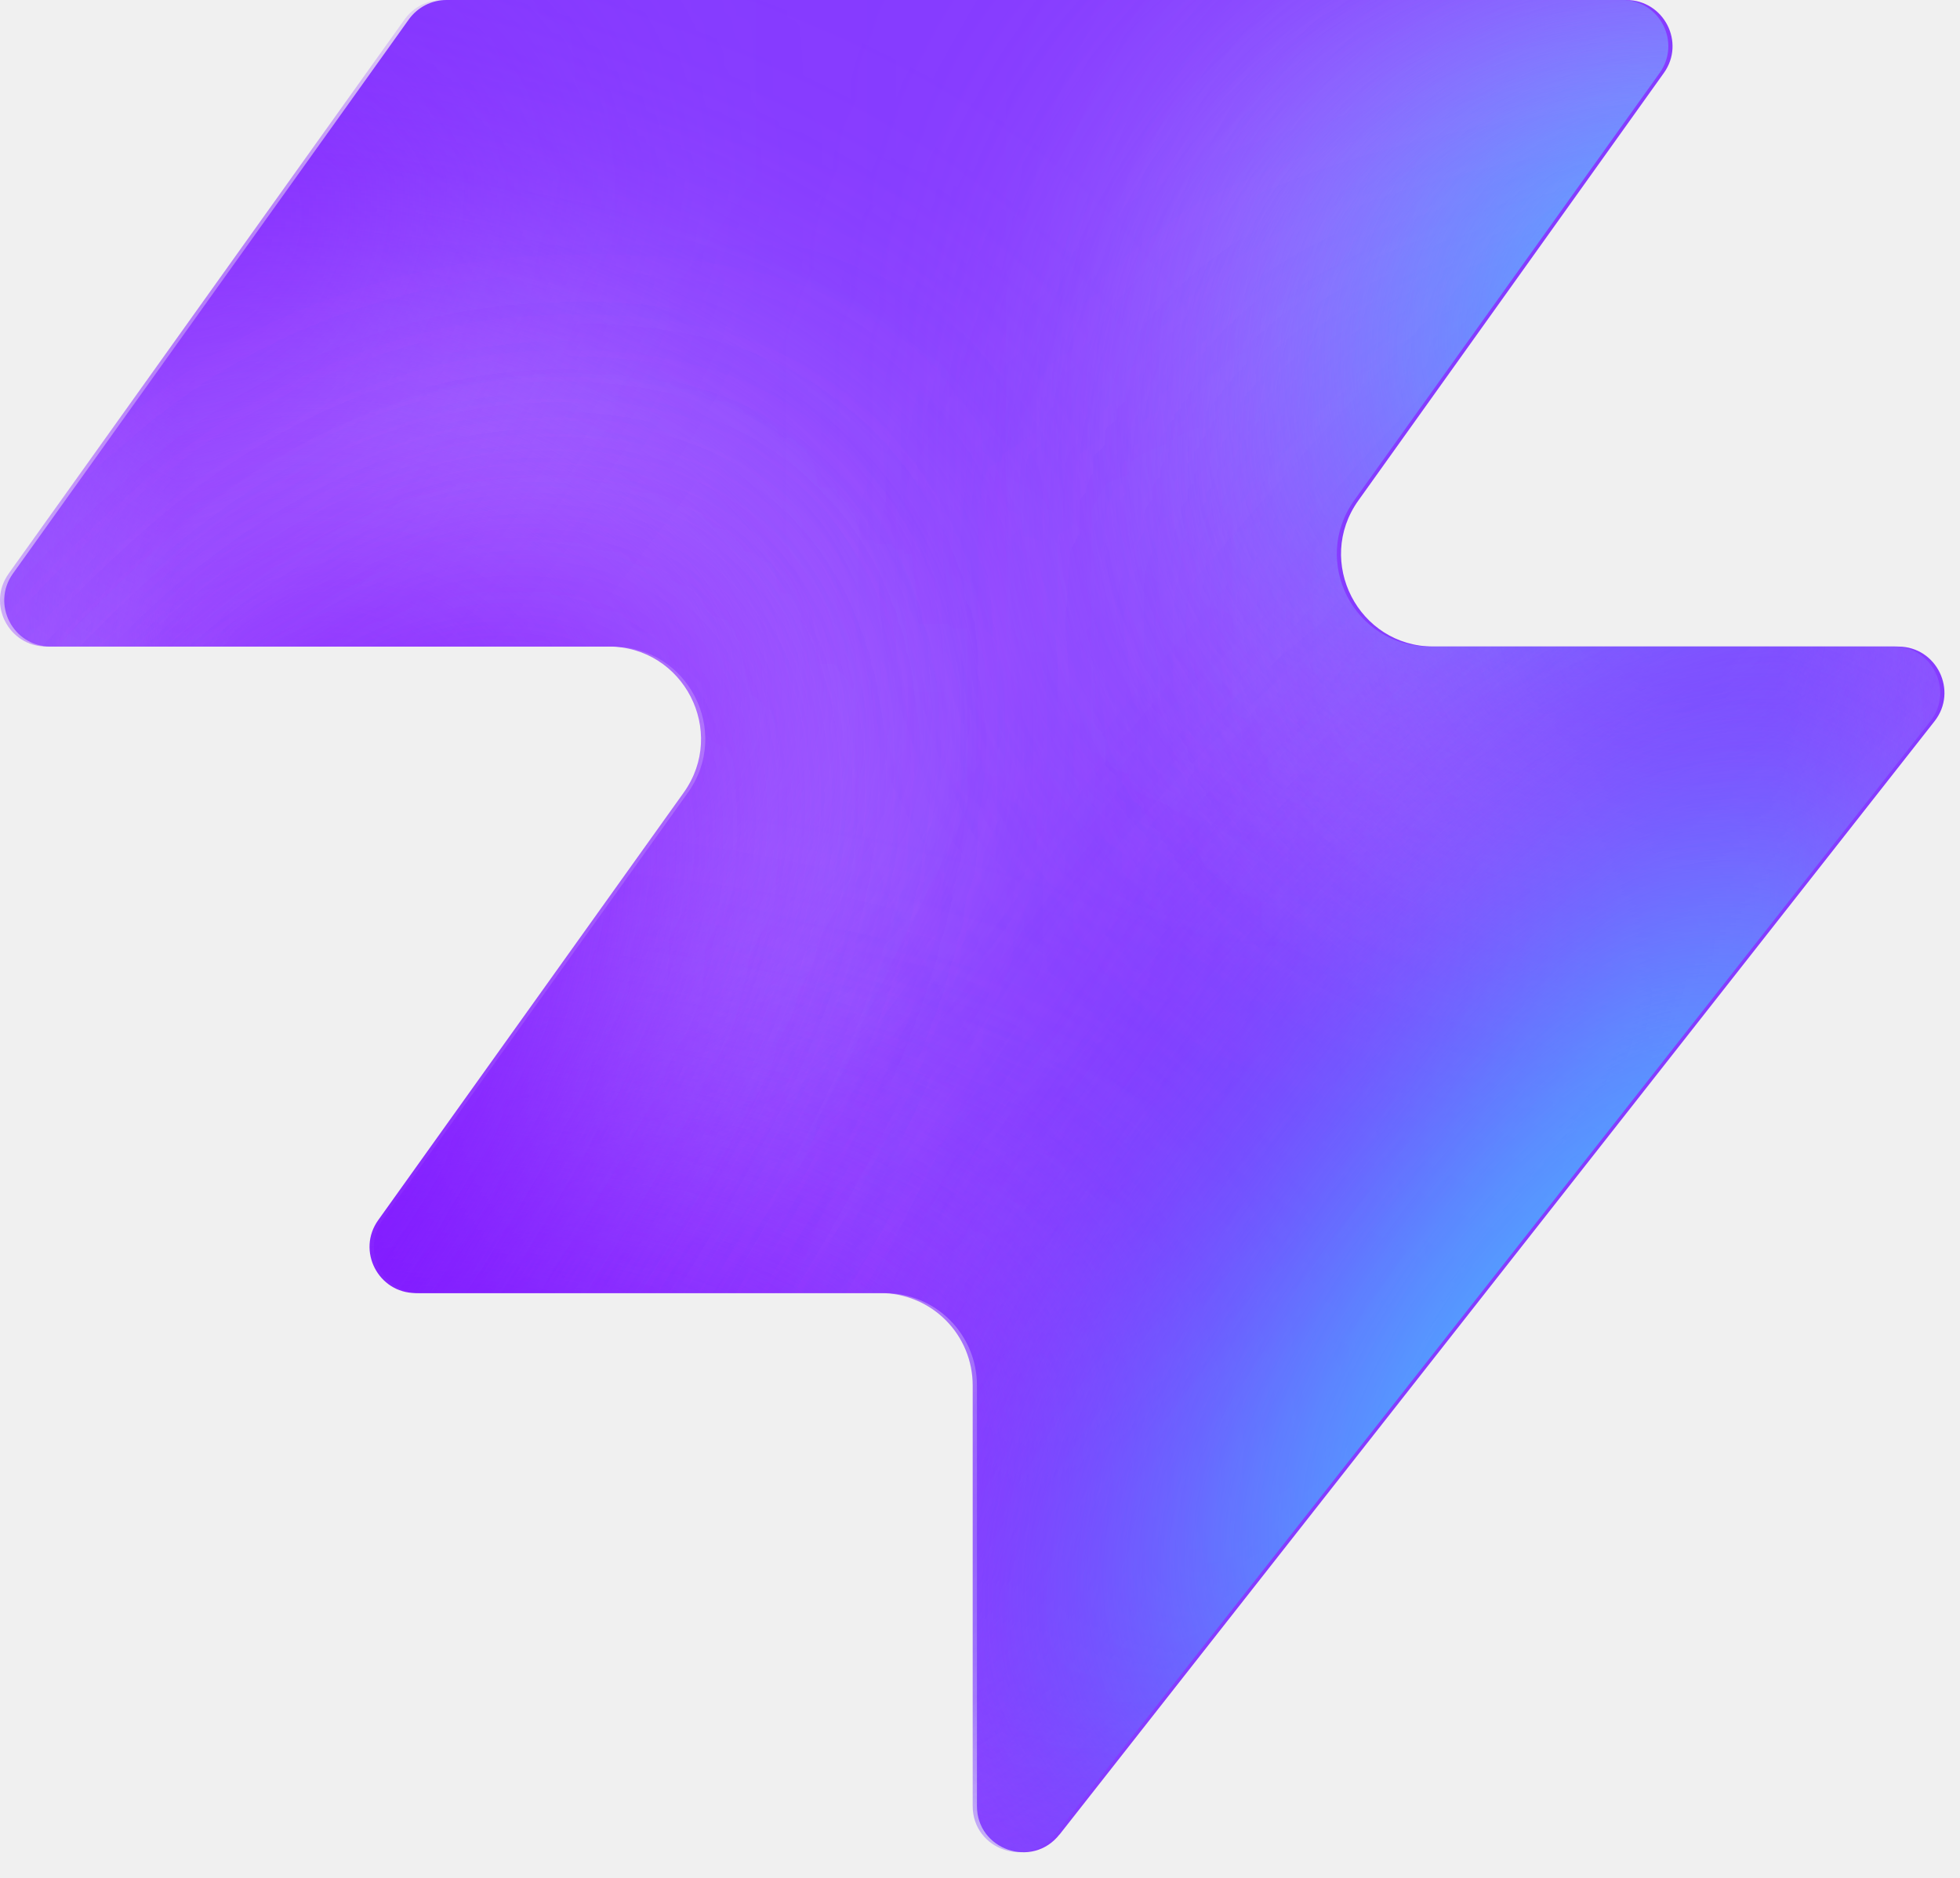
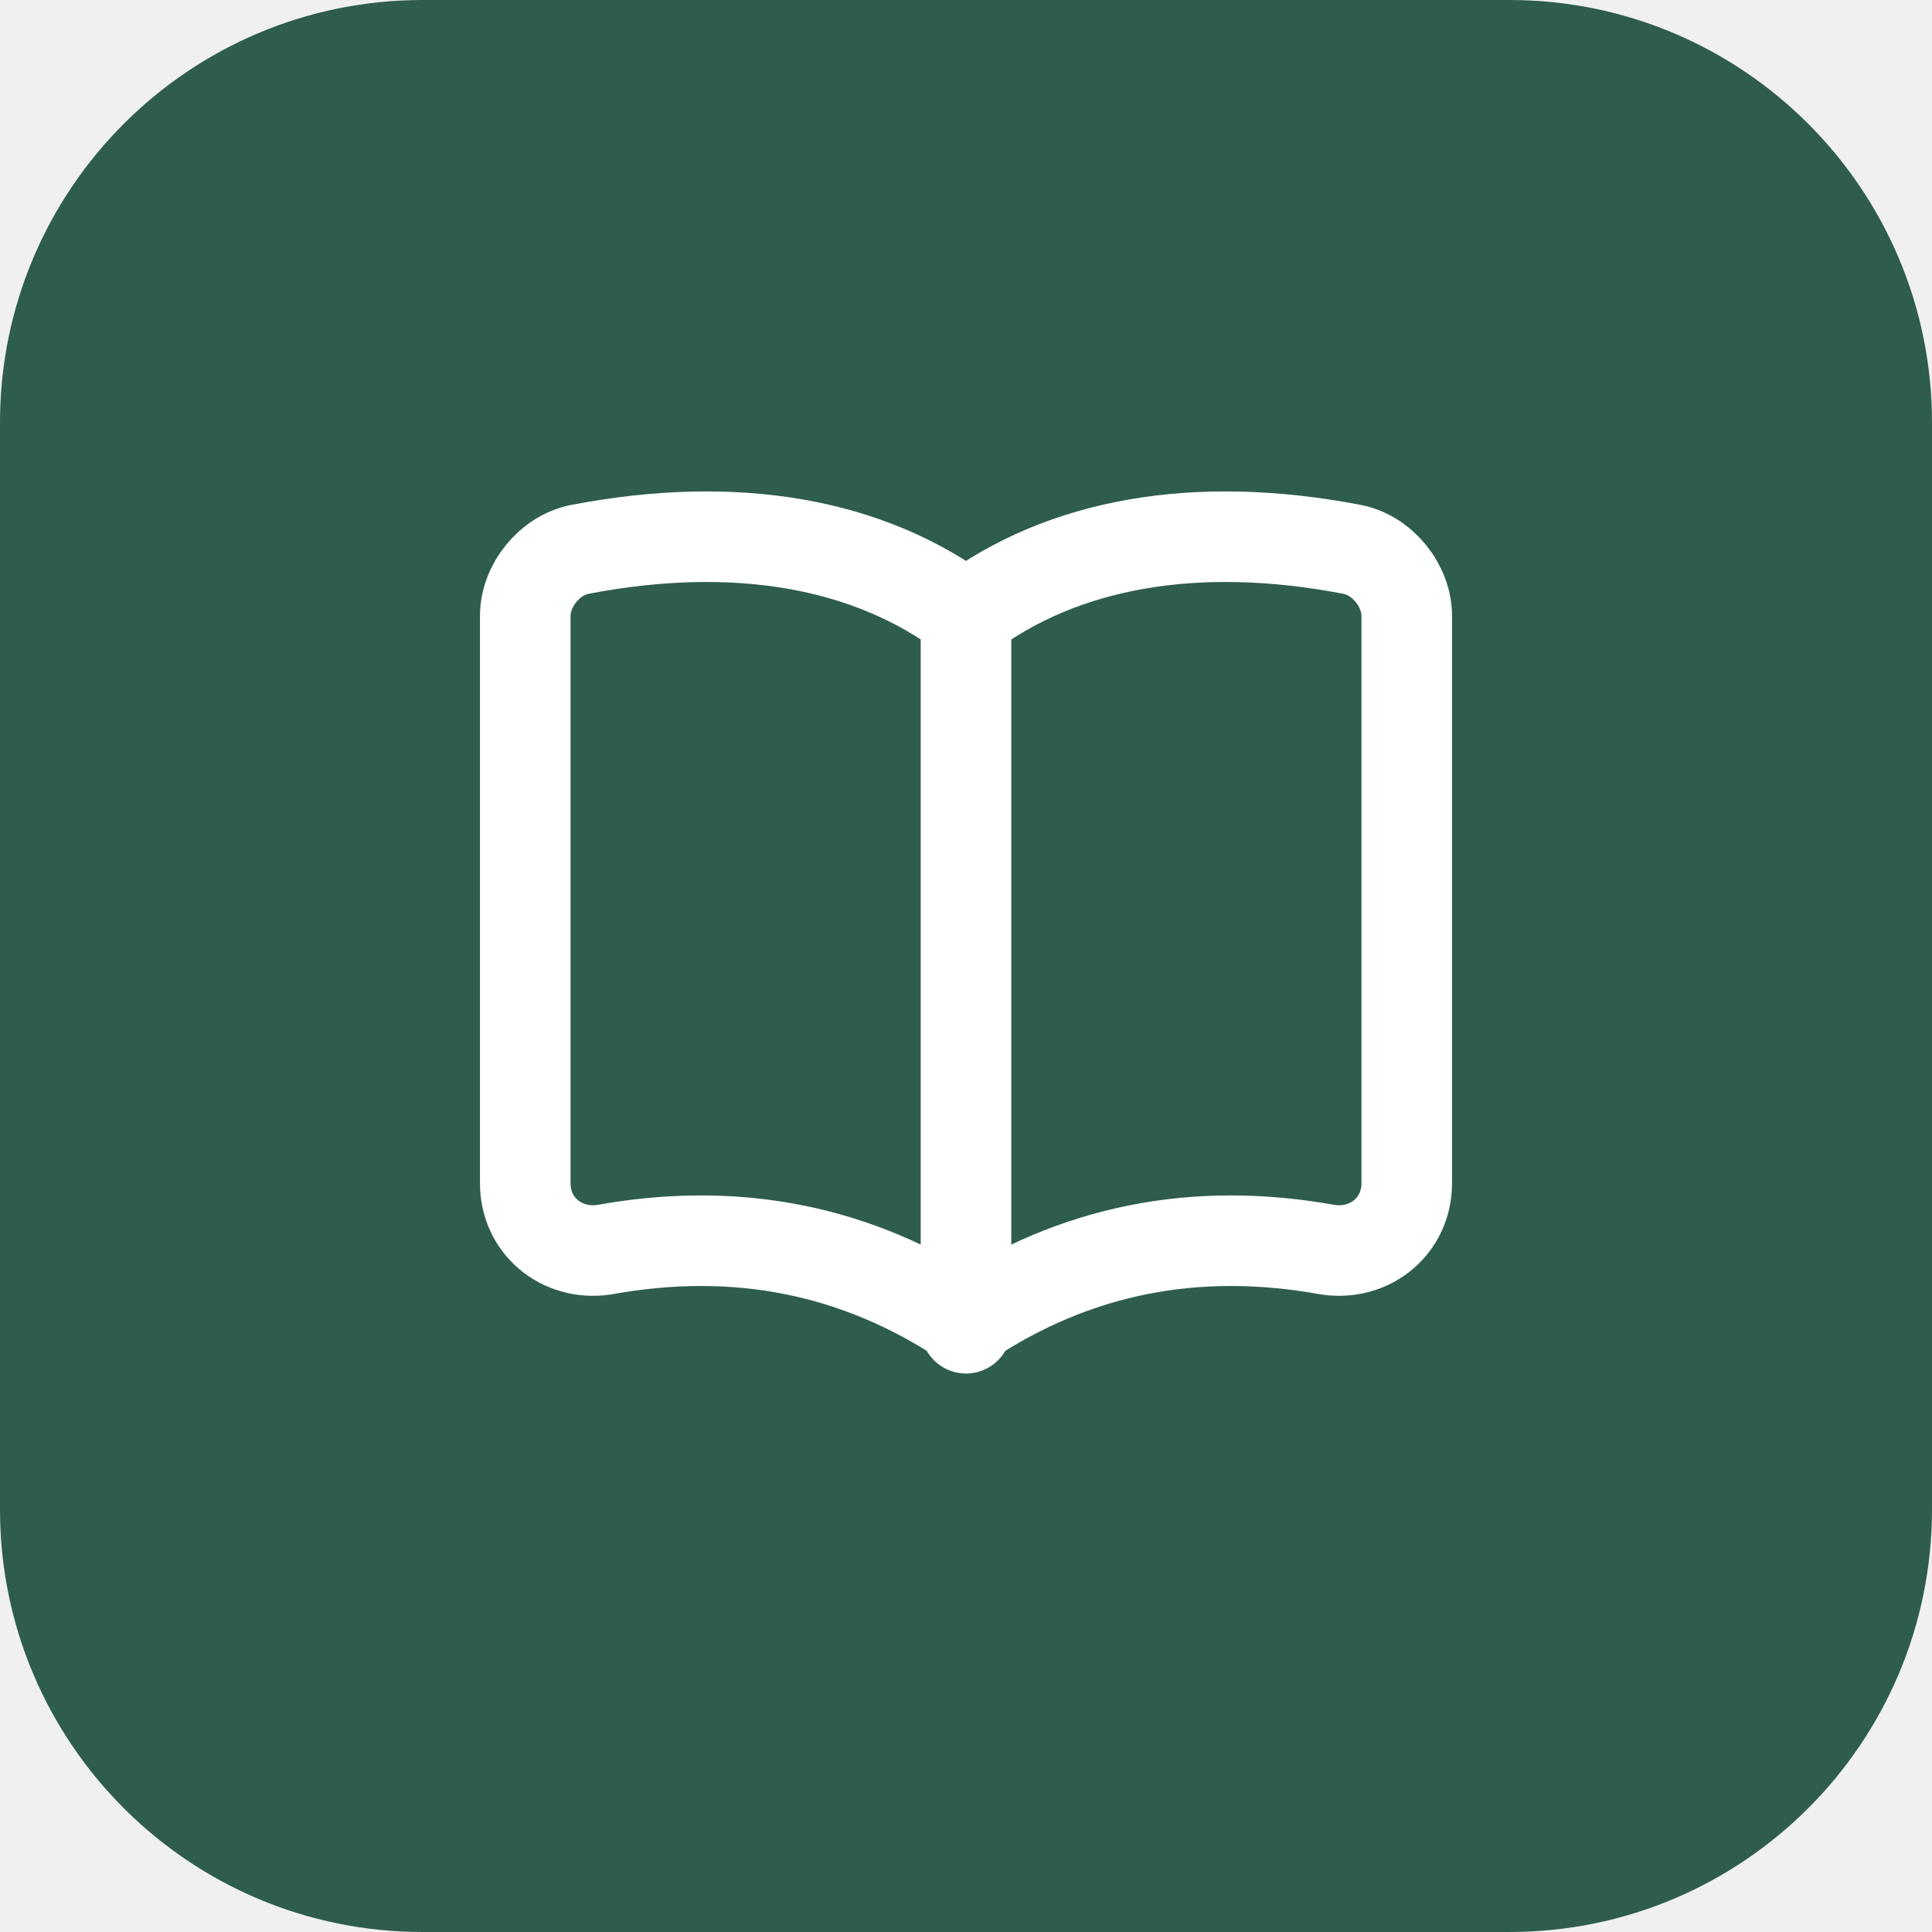
- <svg xmlns="http://www.w3.org/2000/svg" width="48" height="46" fill="none" viewBox="0 0 48 46">
-   <path fill="#863bff" d="M25.946 44.938c-.664.845-2.021.375-2.021-.698V33.937a2.26 2.26 0 0 0-2.262-2.262H10.287c-.92 0-1.456-1.04-.92-1.788l7.48-10.471c1.07-1.497 0-3.578-1.842-3.578H1.237c-.92 0-1.456-1.04-.92-1.788L10.013.474c.214-.297.556-.474.92-.474h28.894c.92 0 1.456 1.04.92 1.788l-7.48 10.471c-1.07 1.498 0 3.579 1.842 3.579h11.377c.943 0 1.473 1.088.89 1.83L25.947 44.94z" style="fill:#863bff;fill:color(display-p3 .525 .23 1);fill-opacity:1" />
-   <mask id="a" width="48" height="46" x="0" y="0" maskUnits="userSpaceOnUse" style="mask-type:alpha">
-     <path fill="#000" d="M25.842 44.938c-.664.844-2.021.375-2.021-.698V33.937a2.26 2.26 0 0 0-2.262-2.262H10.183c-.92 0-1.456-1.04-.92-1.788l7.48-10.471c1.07-1.498 0-3.579-1.842-3.579H1.133c-.92 0-1.456-1.04-.92-1.787L9.91.473c.214-.297.556-.474.92-.474h28.894c.92 0 1.456 1.04.92 1.788l-7.48 10.471c-1.07 1.498 0 3.578 1.842 3.578h11.377c.943 0 1.473 1.088.89 1.832L25.843 44.94z" style="fill:#000;fill-opacity:1" />
-   </mask>
-   <g mask="url(#a)">
-     <g filter="url(#b)">
-       <ellipse cx="5.508" cy="14.704" fill="#ede6ff" rx="5.508" ry="14.704" style="fill:#ede6ff;fill:color(display-p3 .927 .903 1);fill-opacity:1" transform="matrix(.00324 1 1 -.00324 -4.47 31.516)" />
-     </g>
-     <g filter="url(#c)">
-       <ellipse cx="10.399" cy="29.851" fill="#ede6ff" rx="10.399" ry="29.851" style="fill:#ede6ff;fill:color(display-p3 .927 .903 1);fill-opacity:1" transform="matrix(.00324 1 1 -.00324 -39.328 7.883)" />
-     </g>
-     <g filter="url(#d)">
-       <ellipse cx="5.508" cy="30.487" fill="#7e14ff" rx="5.508" ry="30.487" style="fill:#7e14ff;fill:color(display-p3 .492 .077 1);fill-opacity:1" transform="rotate(89.814 -25.913 -14.639)scale(1 -1)" />
-     </g>
-     <g filter="url(#e)">
-       <ellipse cx="5.508" cy="30.599" fill="#7e14ff" rx="5.508" ry="30.599" style="fill:#7e14ff;fill:color(display-p3 .492 .077 1);fill-opacity:1" transform="rotate(89.814 -32.644 -3.334)scale(1 -1)" />
-     </g>
-     <g filter="url(#f)">
-       <ellipse cx="5.508" cy="30.599" fill="#7e14ff" rx="5.508" ry="30.599" style="fill:#7e14ff;fill:color(display-p3 .492 .077 1);fill-opacity:1" transform="matrix(.00324 1 1 -.00324 -34.34 30.47)" />
-     </g>
-     <g filter="url(#g)">
-       <ellipse cx="14.072" cy="22.078" fill="#ede6ff" rx="14.072" ry="22.078" style="fill:#ede6ff;fill:color(display-p3 .927 .903 1);fill-opacity:1" transform="rotate(93.35 24.506 48.493)scale(-1 1)" />
-     </g>
-     <g filter="url(#h)">
-       <ellipse cx="3.47" cy="21.501" fill="#7e14ff" rx="3.47" ry="21.501" style="fill:#7e14ff;fill:color(display-p3 .492 .077 1);fill-opacity:1" transform="rotate(89.009 28.708 47.59)scale(-1 1)" />
-     </g>
-     <g filter="url(#i)">
-       <ellipse cx="3.47" cy="21.501" fill="#7e14ff" rx="3.47" ry="21.501" style="fill:#7e14ff;fill:color(display-p3 .492 .077 1);fill-opacity:1" transform="rotate(89.009 28.708 47.59)scale(-1 1)" />
-     </g>
-     <g filter="url(#j)">
-       <ellipse cx=".387" cy="8.972" fill="#7e14ff" rx="4.407" ry="29.108" style="fill:#7e14ff;fill:color(display-p3 .492 .077 1);fill-opacity:1" transform="rotate(39.51 .387 8.972)" />
-     </g>
-     <g filter="url(#k)">
-       <ellipse cx="47.523" cy="-6.092" fill="#7e14ff" rx="4.407" ry="29.108" style="fill:#7e14ff;fill:color(display-p3 .492 .077 1);fill-opacity:1" transform="rotate(37.892 47.523 -6.092)" />
-     </g>
-     <g filter="url(#l)">
-       <ellipse cx="41.412" cy="6.333" fill="#47bfff" rx="5.971" ry="9.665" style="fill:#47bfff;fill:color(display-p3 .28 .748 1);fill-opacity:1" transform="rotate(37.892 41.412 6.333)" />
-     </g>
-     <g filter="url(#m)">
-       <ellipse cx="-1.879" cy="38.332" fill="#7e14ff" rx="4.407" ry="29.108" style="fill:#7e14ff;fill:color(display-p3 .492 .077 1);fill-opacity:1" transform="rotate(37.892 -1.88 38.332)" />
-     </g>
-     <g filter="url(#n)">
-       <ellipse cx="-1.879" cy="38.332" fill="#7e14ff" rx="4.407" ry="29.108" style="fill:#7e14ff;fill:color(display-p3 .492 .077 1);fill-opacity:1" transform="rotate(37.892 -1.88 38.332)" />
-     </g>
-     <g filter="url(#o)">
-       <ellipse cx="35.651" cy="29.907" fill="#7e14ff" rx="4.407" ry="29.108" style="fill:#7e14ff;fill:color(display-p3 .492 .077 1);fill-opacity:1" transform="rotate(37.892 35.651 29.907)" />
-     </g>
-     <g filter="url(#p)">
-       <ellipse cx="38.418" cy="32.4" fill="#47bfff" rx="5.971" ry="15.297" style="fill:#47bfff;fill:color(display-p3 .28 .748 1);fill-opacity:1" transform="rotate(37.892 38.418 32.4)" />
-     </g>
+ <svg xmlns="http://www.w3.org/2000/svg" width="64" height="64" viewBox="0 0 64 64">
+   <rect width="64" height="64" rx="14" fill="#2E5D4B" />
+   <g transform="translate(8 8) scale(2)" fill="none" stroke="#FFFFFF">
+     <path d="M12 6.2C10.4 5 8.2 4.6 5.6 5.1c-.5.1-.9.6-.9 1.1v9.4c0 .7.6 1.2 1.3 1.1 2.2-.4 4.2 0 6 1.2 1.8-1.2 3.8-1.6 6-1.2.7.1 1.3-.4 1.3-1.1V6.2c0-.5-.4-1-.9-1.1C15.8 4.6 13.6 5 12 6.2Z" stroke-width="1.5" stroke-linejoin="round" />
+     <path d="M12 6.4v11.6" stroke-width="1.5" stroke-linecap="round" />
  </g>
-   <defs>
-     <filter id="b" width="60.045" height="41.654" x="-19.77" y="16.149" color-interpolation-filters="sRGB" filterUnits="userSpaceOnUse">
-       <feFlood flood-opacity="0" result="BackgroundImageFix" />
-       <feBlend in="SourceGraphic" in2="BackgroundImageFix" result="shape" />
-       <feGaussianBlur result="effect1_foregroundBlur_2002_17158" stdDeviation="7.659" />
-     </filter>
-     <filter id="c" width="90.34" height="51.437" x="-54.613" y="-7.533" color-interpolation-filters="sRGB" filterUnits="userSpaceOnUse">
-       <feFlood flood-opacity="0" result="BackgroundImageFix" />
-       <feBlend in="SourceGraphic" in2="BackgroundImageFix" result="shape" />
-       <feGaussianBlur result="effect1_foregroundBlur_2002_17158" stdDeviation="7.659" />
-     </filter>
-     <filter id="d" width="79.355" height="29.4" x="-49.64" y="2.03" color-interpolation-filters="sRGB" filterUnits="userSpaceOnUse">
-       <feFlood flood-opacity="0" result="BackgroundImageFix" />
-       <feBlend in="SourceGraphic" in2="BackgroundImageFix" result="shape" />
-       <feGaussianBlur result="effect1_foregroundBlur_2002_17158" stdDeviation="4.596" />
-     </filter>
-     <filter id="e" width="79.579" height="29.4" x="-45.045" y="20.029" color-interpolation-filters="sRGB" filterUnits="userSpaceOnUse">
-       <feFlood flood-opacity="0" result="BackgroundImageFix" />
-       <feBlend in="SourceGraphic" in2="BackgroundImageFix" result="shape" />
-       <feGaussianBlur result="effect1_foregroundBlur_2002_17158" stdDeviation="4.596" />
-     </filter>
-     <filter id="f" width="79.579" height="29.4" x="-43.513" y="21.178" color-interpolation-filters="sRGB" filterUnits="userSpaceOnUse">
-       <feFlood flood-opacity="0" result="BackgroundImageFix" />
-       <feBlend in="SourceGraphic" in2="BackgroundImageFix" result="shape" />
-       <feGaussianBlur result="effect1_foregroundBlur_2002_17158" stdDeviation="4.596" />
-     </filter>
-     <filter id="g" width="74.749" height="58.852" x="15.756" y="-17.901" color-interpolation-filters="sRGB" filterUnits="userSpaceOnUse">
-       <feFlood flood-opacity="0" result="BackgroundImageFix" />
-       <feBlend in="SourceGraphic" in2="BackgroundImageFix" result="shape" />
-       <feGaussianBlur result="effect1_foregroundBlur_2002_17158" stdDeviation="7.659" />
-     </filter>
-     <filter id="h" width="61.377" height="25.362" x="23.548" y="2.284" color-interpolation-filters="sRGB" filterUnits="userSpaceOnUse">
-       <feFlood flood-opacity="0" result="BackgroundImageFix" />
-       <feBlend in="SourceGraphic" in2="BackgroundImageFix" result="shape" />
-       <feGaussianBlur result="effect1_foregroundBlur_2002_17158" stdDeviation="4.596" />
-     </filter>
-     <filter id="i" width="61.377" height="25.362" x="23.548" y="2.284" color-interpolation-filters="sRGB" filterUnits="userSpaceOnUse">
-       <feFlood flood-opacity="0" result="BackgroundImageFix" />
-       <feBlend in="SourceGraphic" in2="BackgroundImageFix" result="shape" />
-       <feGaussianBlur result="effect1_foregroundBlur_2002_17158" stdDeviation="4.596" />
-     </filter>
-     <filter id="j" width="56.045" height="63.649" x="-27.636" y="-22.853" color-interpolation-filters="sRGB" filterUnits="userSpaceOnUse">
-       <feFlood flood-opacity="0" result="BackgroundImageFix" />
-       <feBlend in="SourceGraphic" in2="BackgroundImageFix" result="shape" />
-       <feGaussianBlur result="effect1_foregroundBlur_2002_17158" stdDeviation="4.596" />
-     </filter>
-     <filter id="k" width="54.814" height="64.646" x="20.116" y="-38.415" color-interpolation-filters="sRGB" filterUnits="userSpaceOnUse">
-       <feFlood flood-opacity="0" result="BackgroundImageFix" />
-       <feBlend in="SourceGraphic" in2="BackgroundImageFix" result="shape" />
-       <feGaussianBlur result="effect1_foregroundBlur_2002_17158" stdDeviation="4.596" />
-     </filter>
-     <filter id="l" width="33.541" height="35.313" x="24.641" y="-11.323" color-interpolation-filters="sRGB" filterUnits="userSpaceOnUse">
-       <feFlood flood-opacity="0" result="BackgroundImageFix" />
-       <feBlend in="SourceGraphic" in2="BackgroundImageFix" result="shape" />
-       <feGaussianBlur result="effect1_foregroundBlur_2002_17158" stdDeviation="4.596" />
-     </filter>
-     <filter id="m" width="54.814" height="64.646" x="-29.286" y="6.009" color-interpolation-filters="sRGB" filterUnits="userSpaceOnUse">
-       <feFlood flood-opacity="0" result="BackgroundImageFix" />
-       <feBlend in="SourceGraphic" in2="BackgroundImageFix" result="shape" />
-       <feGaussianBlur result="effect1_foregroundBlur_2002_17158" stdDeviation="4.596" />
-     </filter>
-     <filter id="n" width="54.814" height="64.646" x="-29.286" y="6.009" color-interpolation-filters="sRGB" filterUnits="userSpaceOnUse">
-       <feFlood flood-opacity="0" result="BackgroundImageFix" />
-       <feBlend in="SourceGraphic" in2="BackgroundImageFix" result="shape" />
-       <feGaussianBlur result="effect1_foregroundBlur_2002_17158" stdDeviation="4.596" />
-     </filter>
-     <filter id="o" width="54.814" height="64.646" x="8.244" y="-2.416" color-interpolation-filters="sRGB" filterUnits="userSpaceOnUse">
-       <feFlood flood-opacity="0" result="BackgroundImageFix" />
-       <feBlend in="SourceGraphic" in2="BackgroundImageFix" result="shape" />
-       <feGaussianBlur result="effect1_foregroundBlur_2002_17158" stdDeviation="4.596" />
-     </filter>
-     <filter id="p" width="39.409" height="43.623" x="18.713" y="10.588" color-interpolation-filters="sRGB" filterUnits="userSpaceOnUse">
-       <feFlood flood-opacity="0" result="BackgroundImageFix" />
-       <feBlend in="SourceGraphic" in2="BackgroundImageFix" result="shape" />
-       <feGaussianBlur result="effect1_foregroundBlur_2002_17158" stdDeviation="4.596" />
-     </filter>
-   </defs>
</svg>
